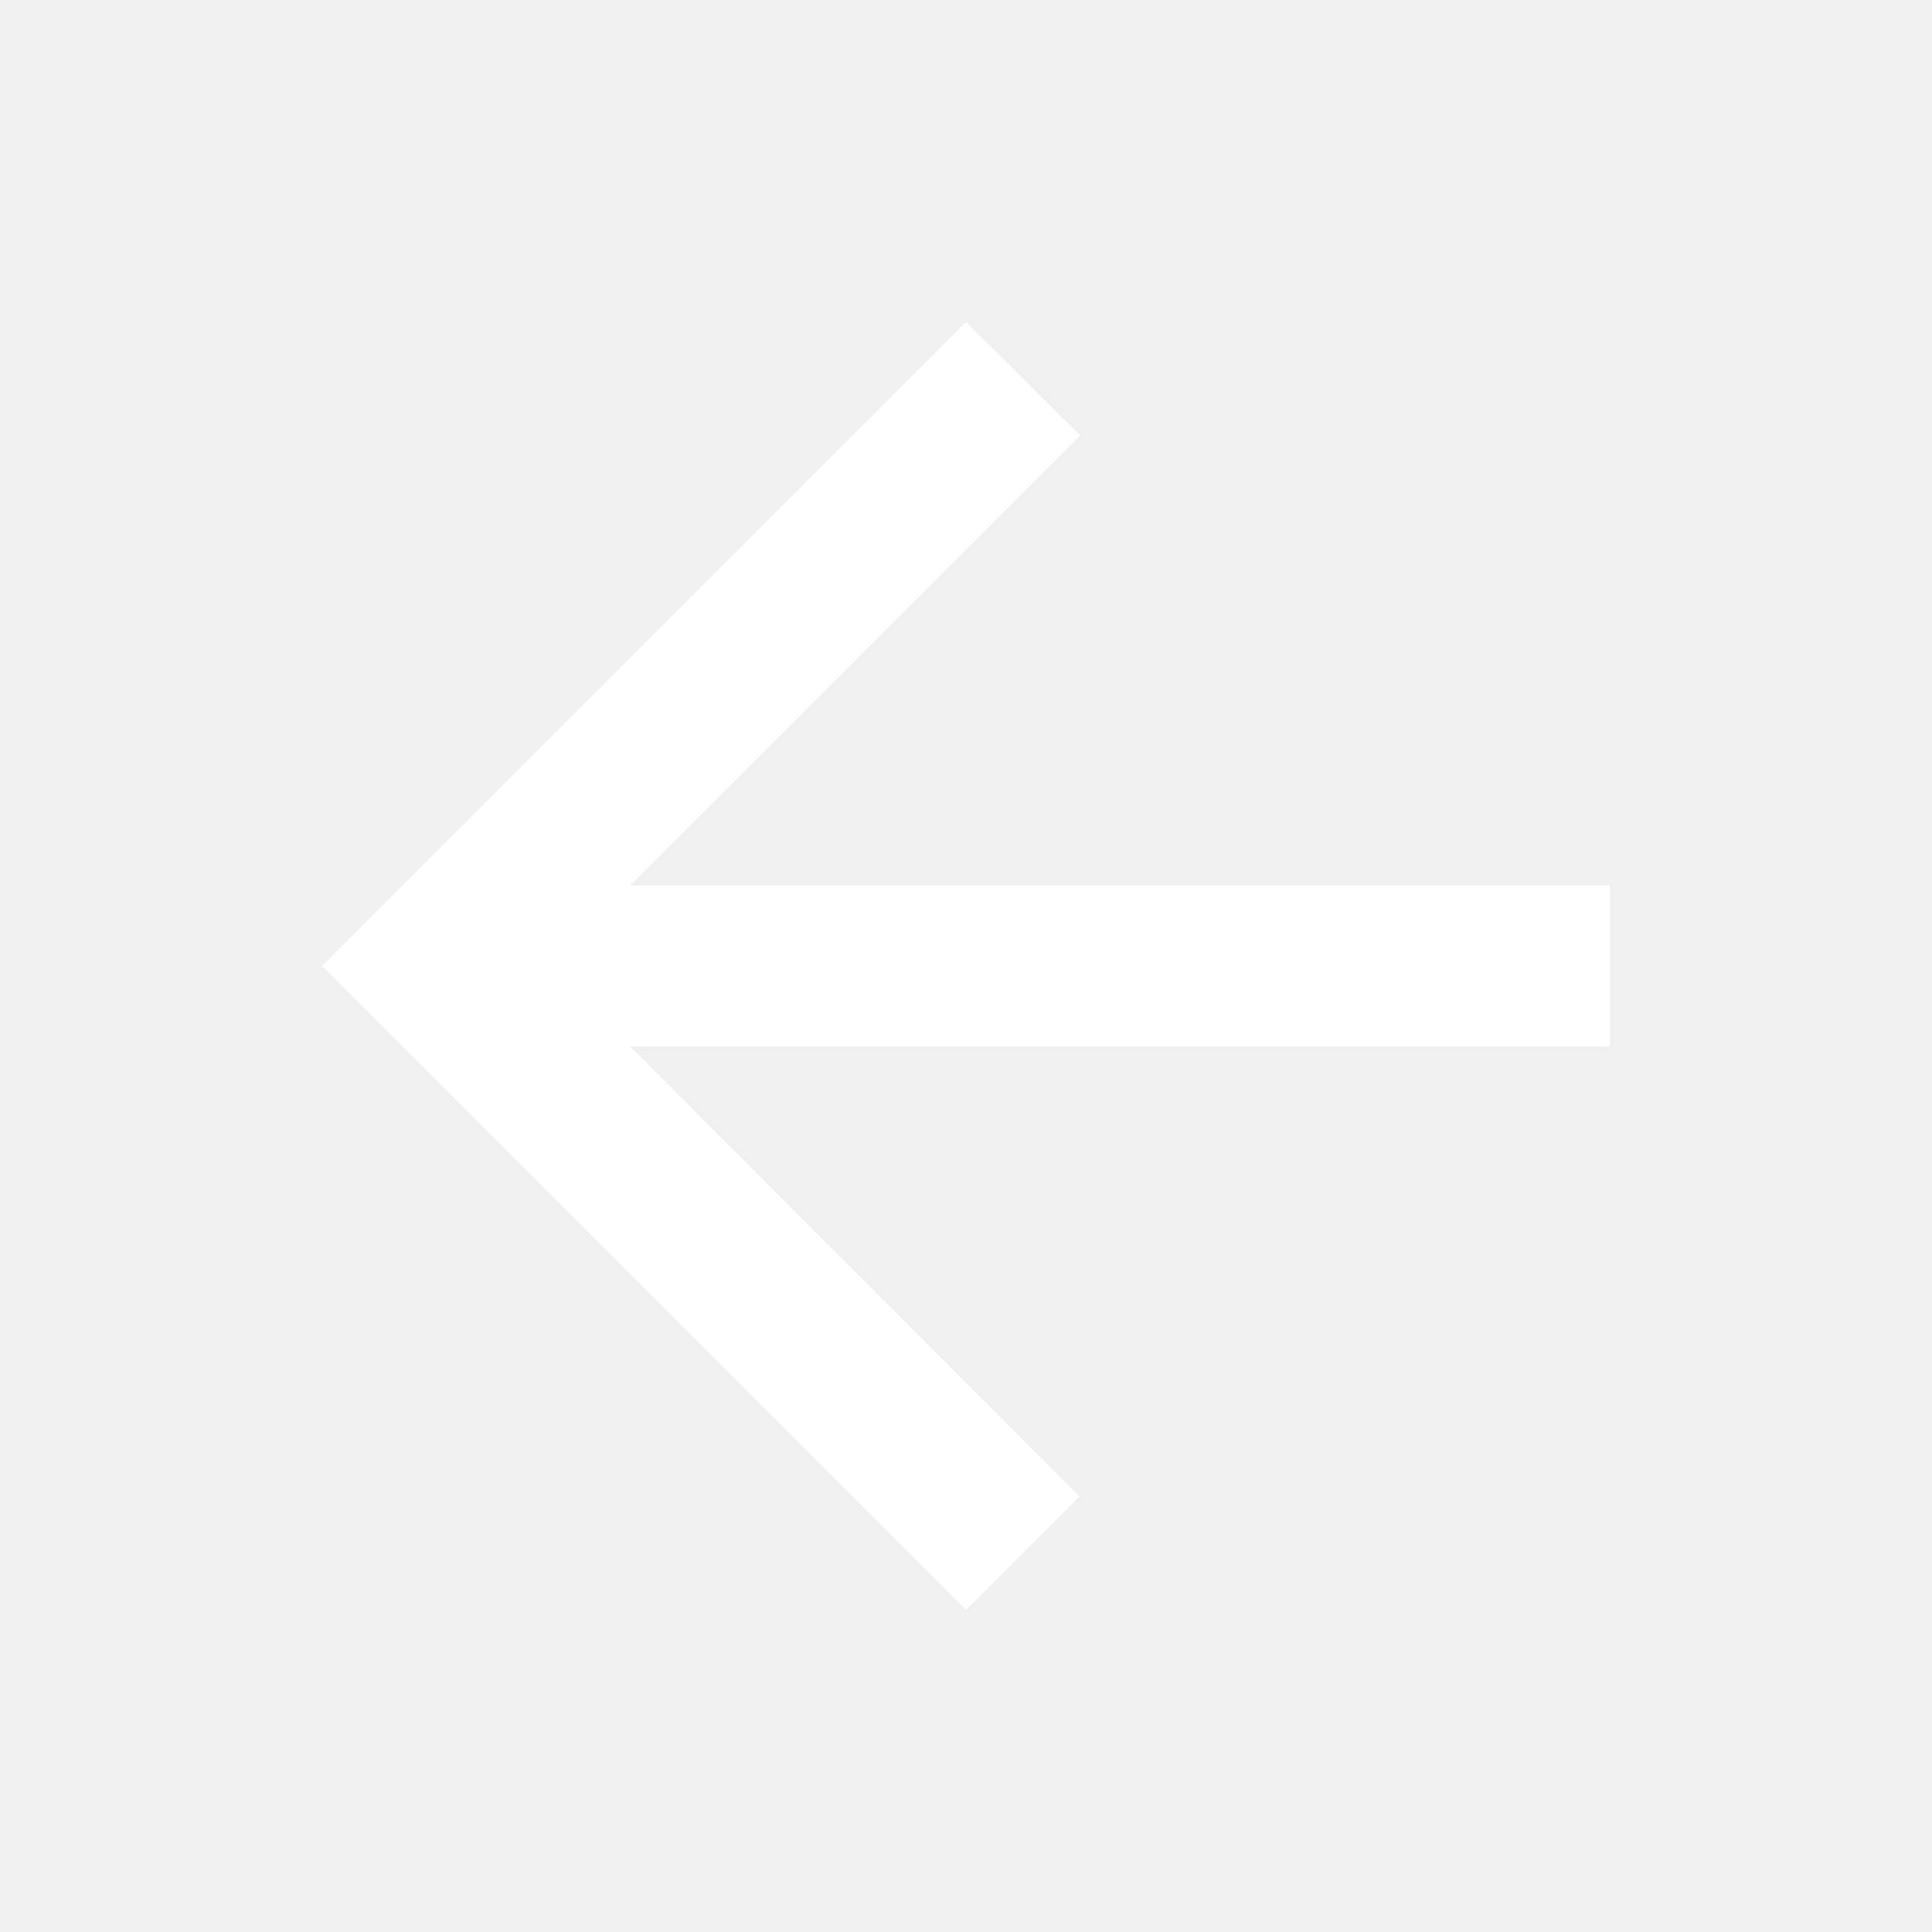
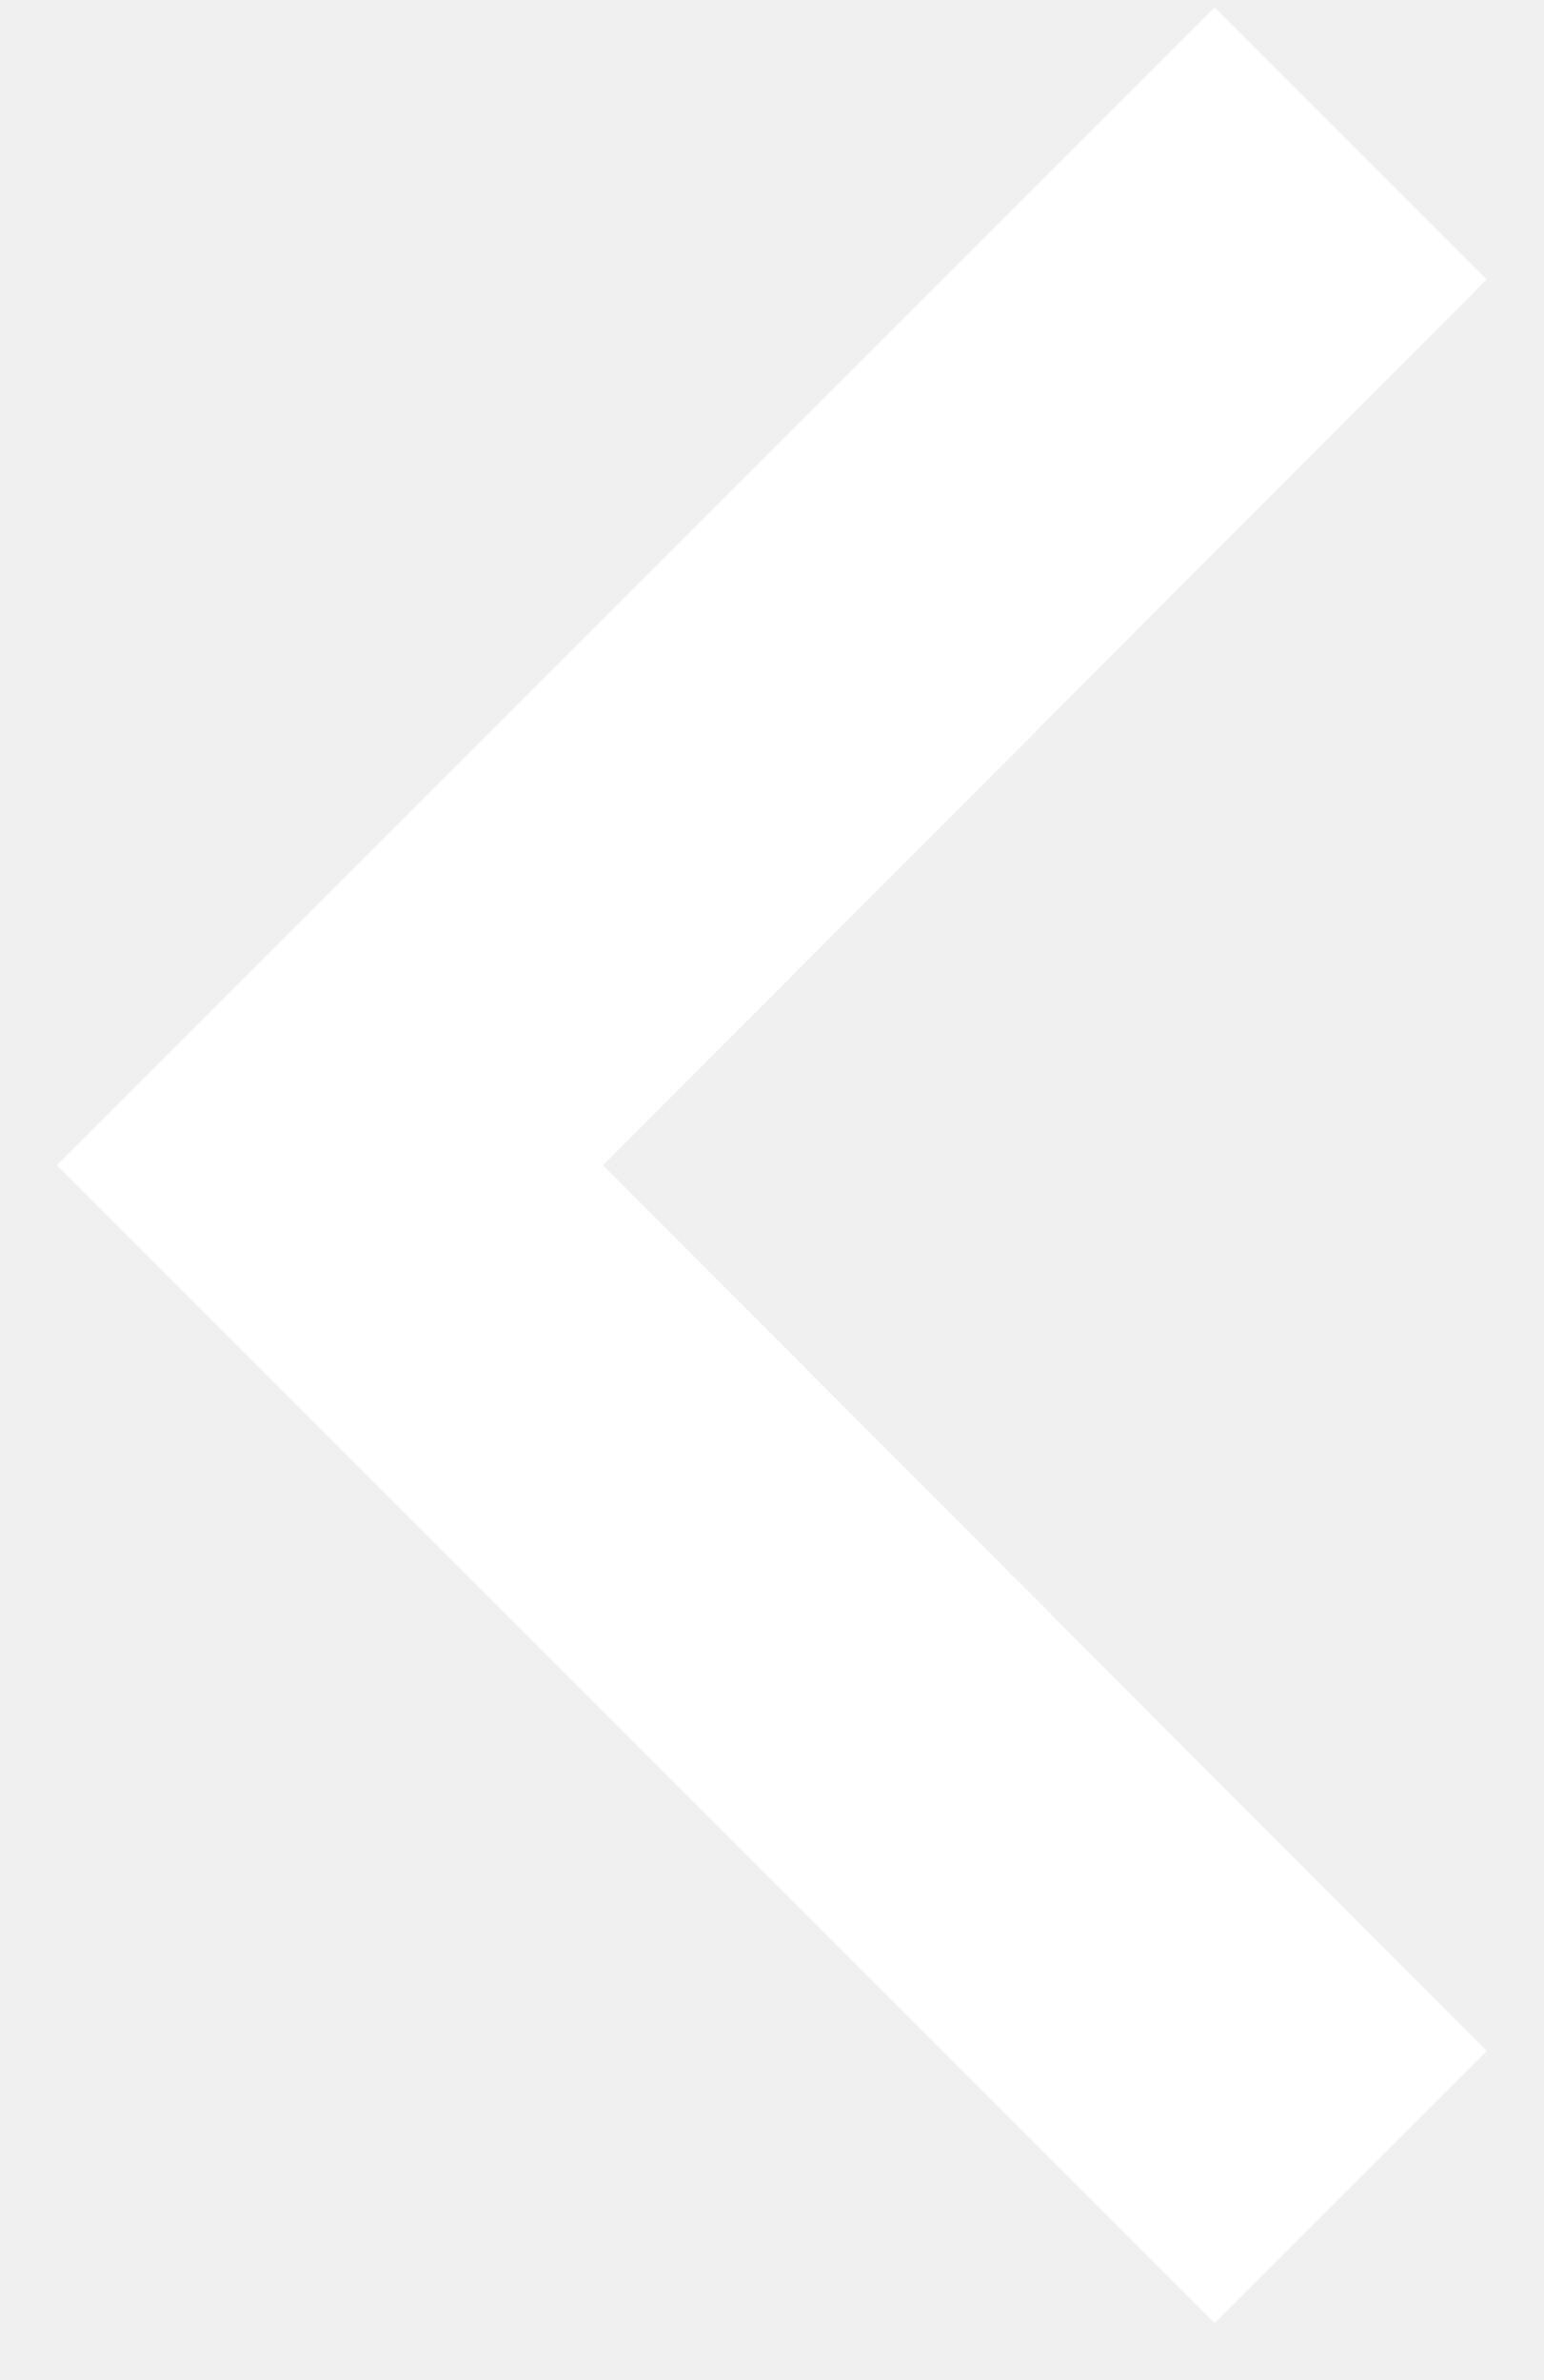
- <svg xmlns="http://www.w3.org/2000/svg" width="30" height="30" viewBox="0 0 30 30" fill="none">
-   <path d="M25 13.75H9.787L16.775 6.763L15 5L5 15L15 25L16.762 23.238L9.787 16.25H25V13.75Z" fill="white" />
+ <svg xmlns="http://www.w3.org/2000/svg" width="24" height="37" viewBox="0 0 24 37" fill="none">
+   <path d="M23.115 31.885L9.375 18.115L23.115 4.345L18.885 0.115L0.885 18.115L18.885 36.115L23.115 31.885Z" fill="white" />
</svg>
